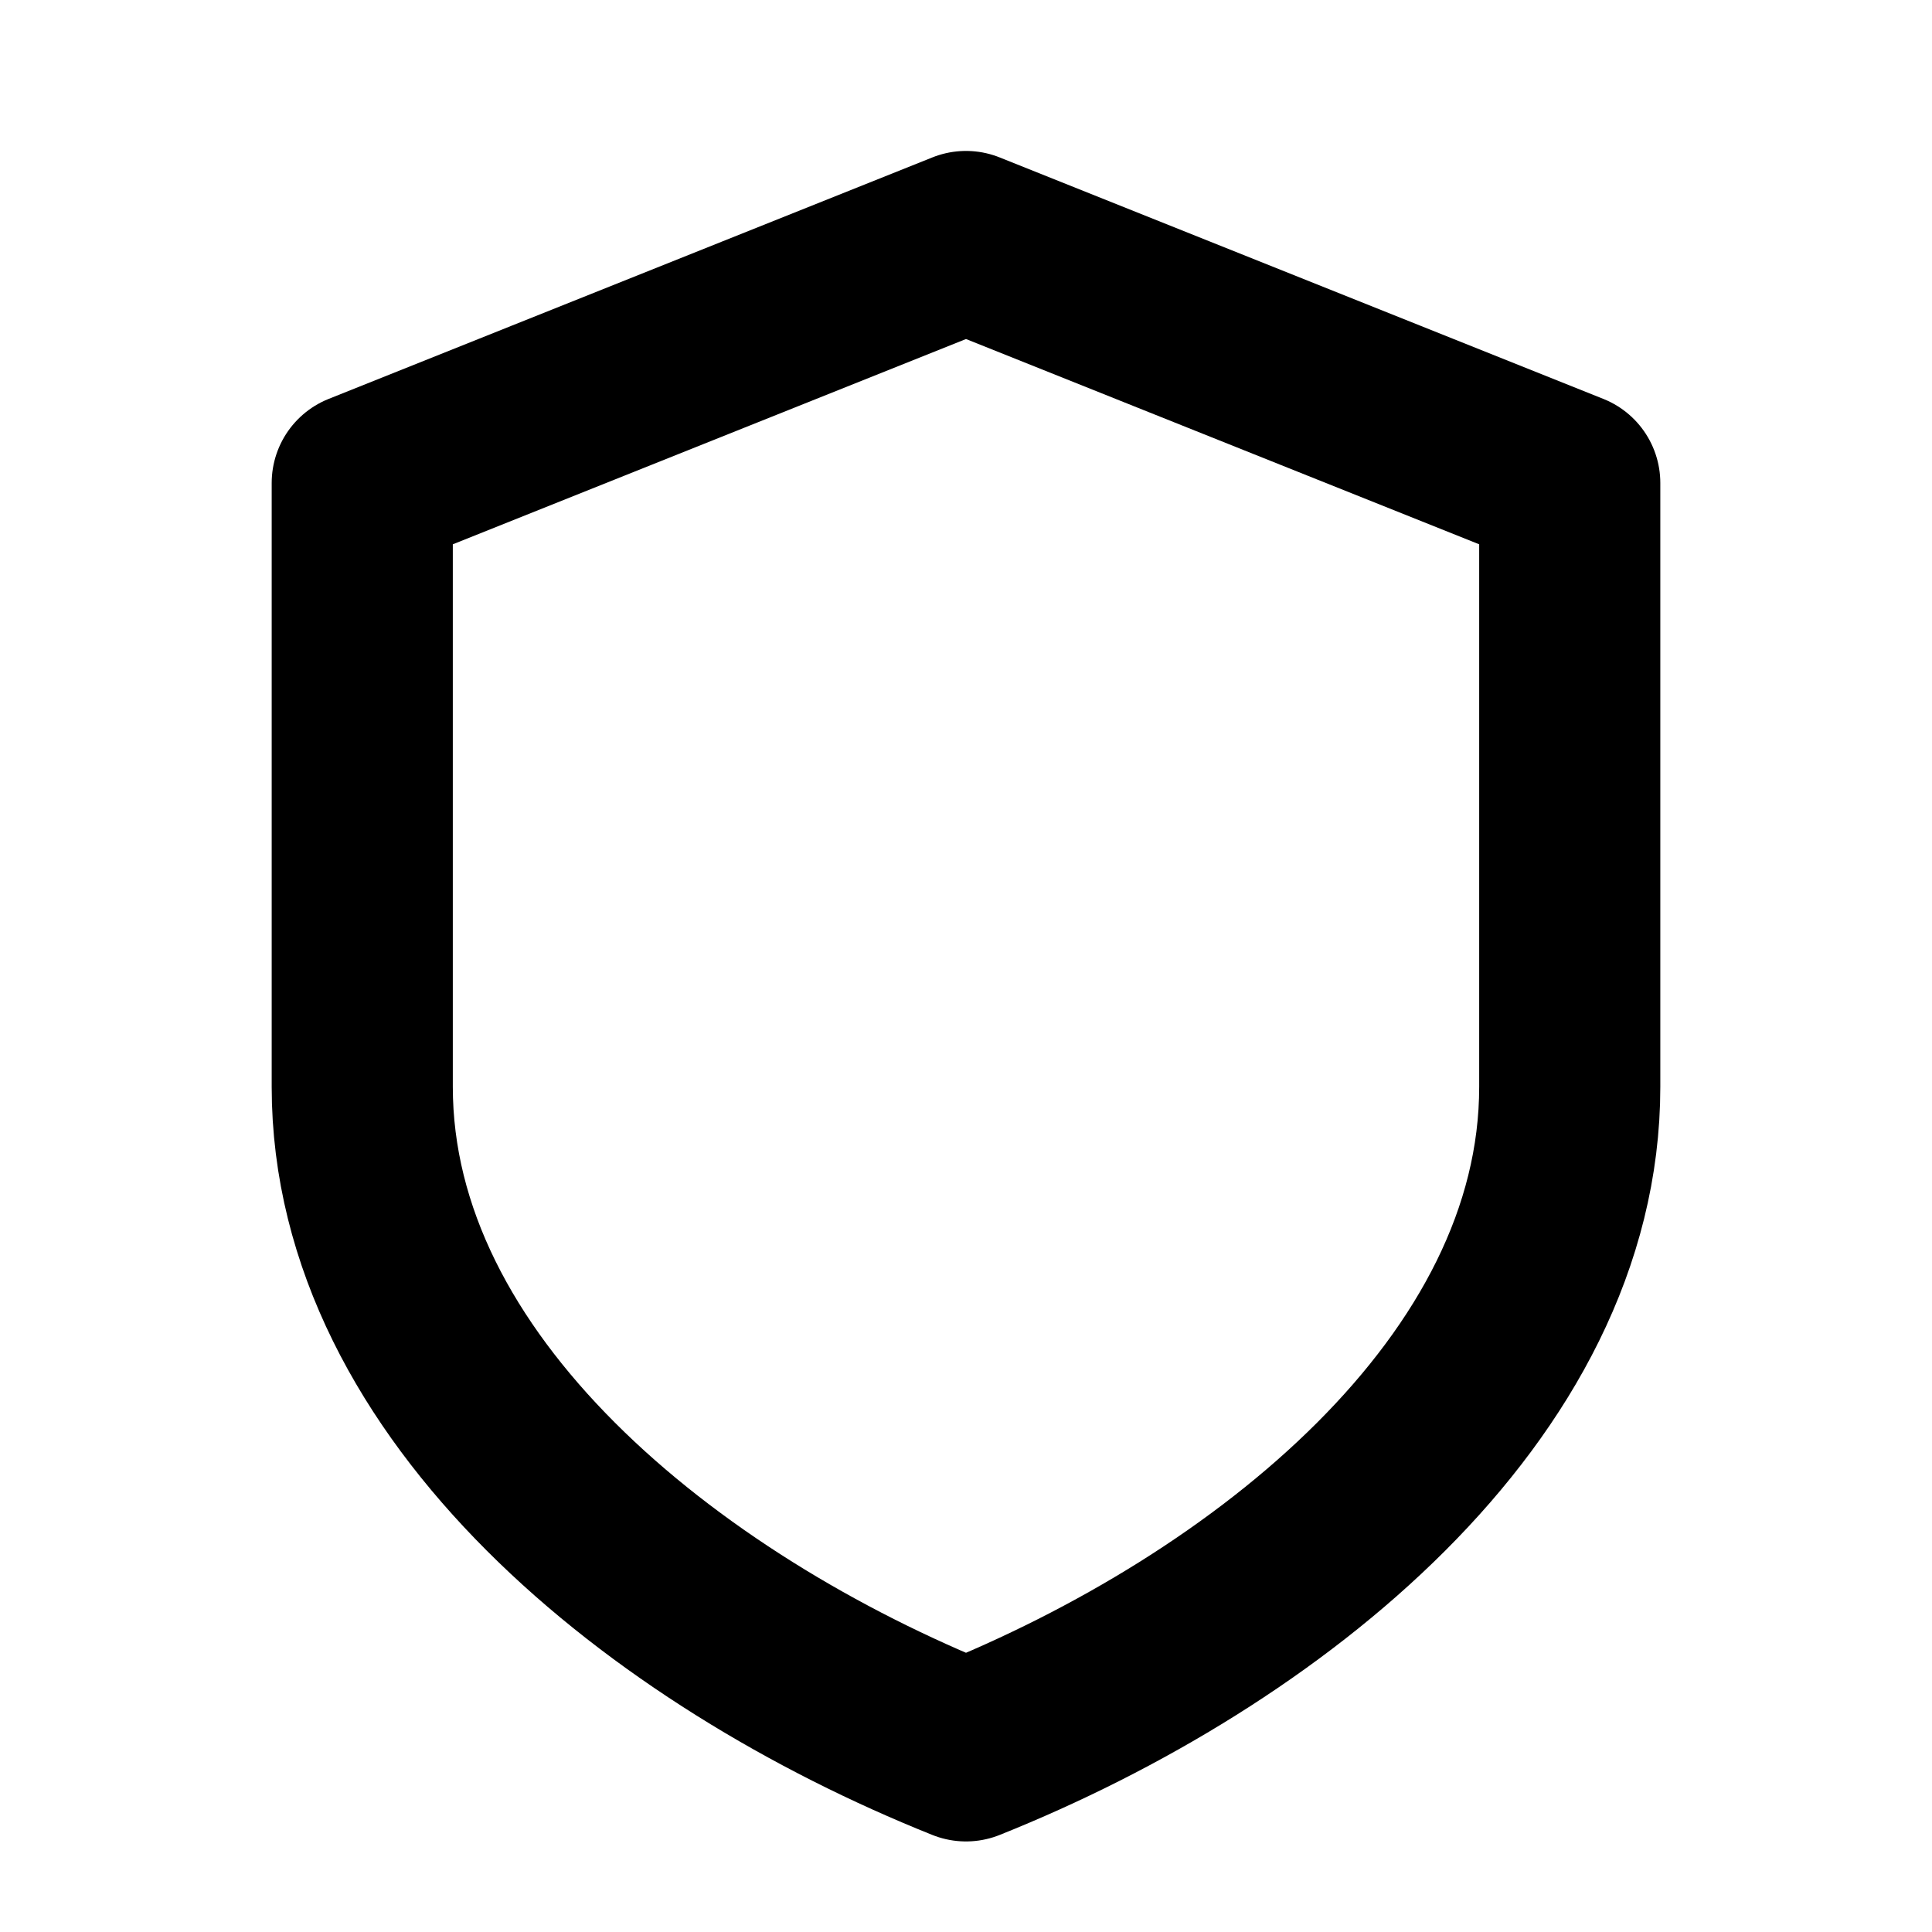
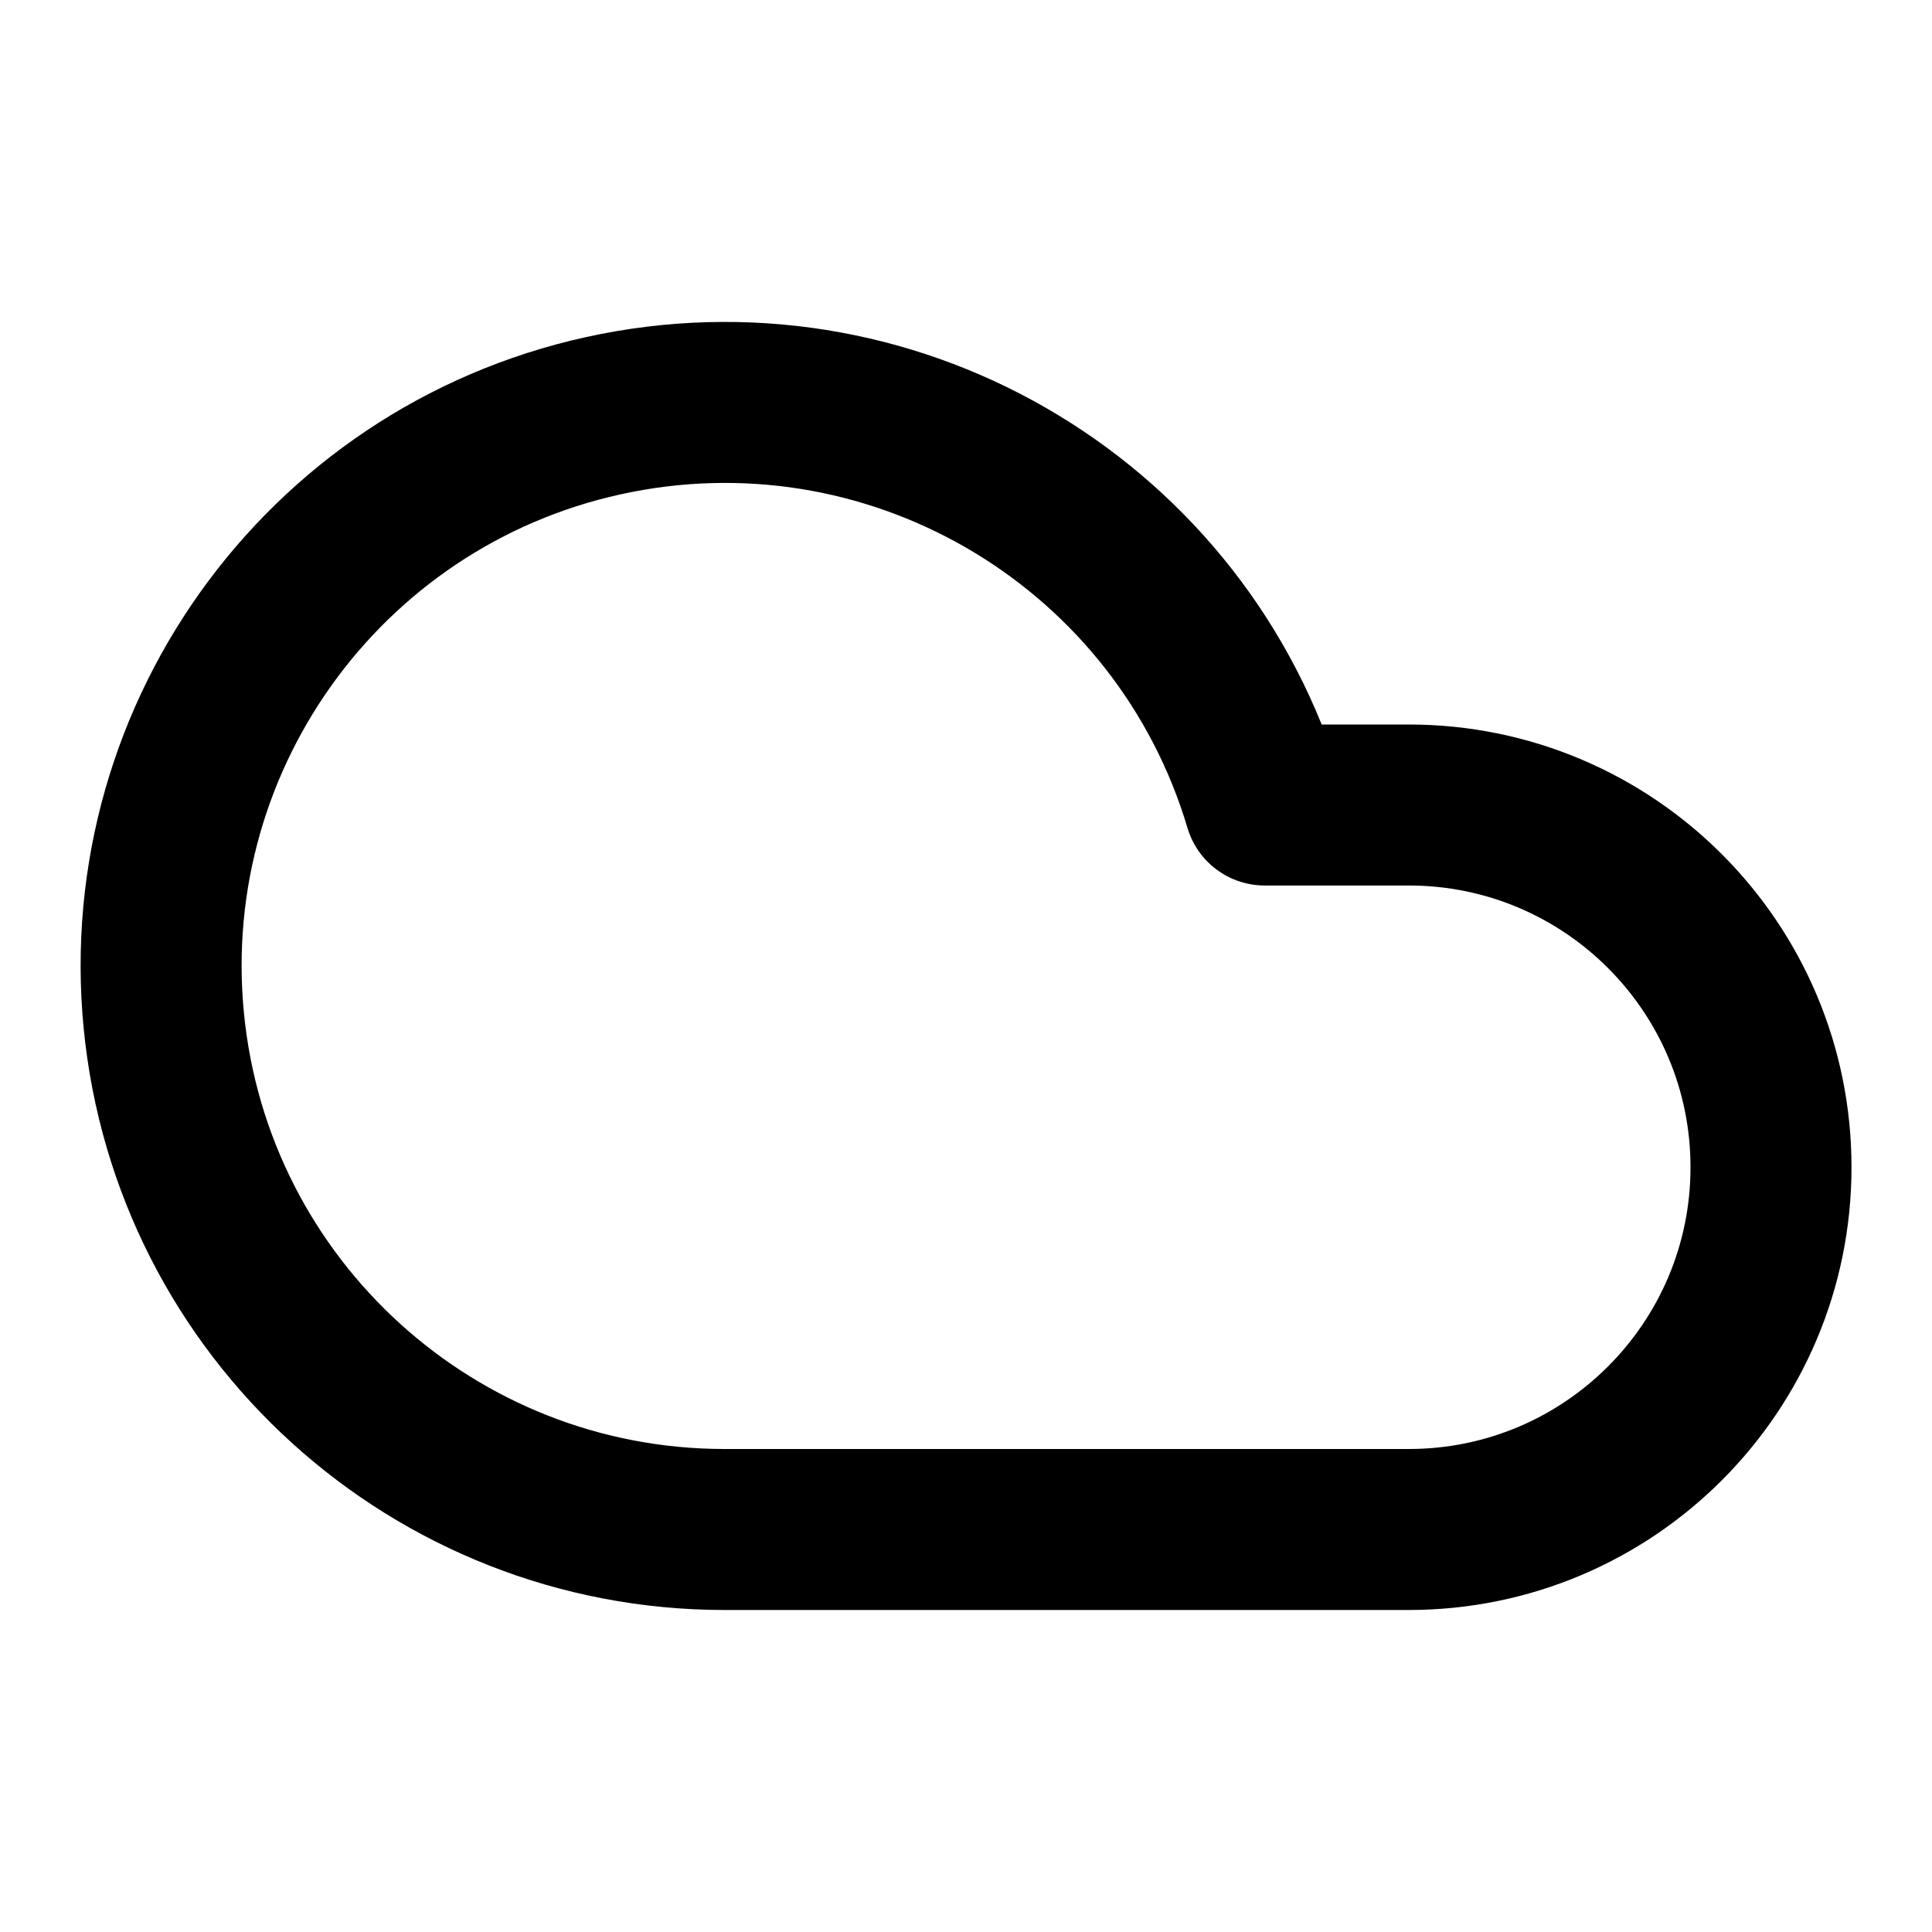
- <svg xmlns="http://www.w3.org/2000/svg" width="16" height="16" viewBox="0 0 16 16" fill="none">
-   <path d="M3 4L8 2L13 4L13 9C13 11.5 10.5 13.5 8 14.5C5.5 13.5 3 11.5 3 9L3 4Z" stroke="currentColor" stroke-width="1.5" stroke-linejoin="round" fill="none" />
+ <svg xmlns="http://www.w3.org/2000/svg" width="24" height="24" viewBox="0 0 24 24" fill="none" stroke="currentColor" stroke-width="2" stroke-linecap="round" stroke-linejoin="round">
+   <path d="M17.5 19H9a7 7 0 1 1 6.71-9h1.79a4.5 4.5 0 1 1 0 9Z" />
</svg>
